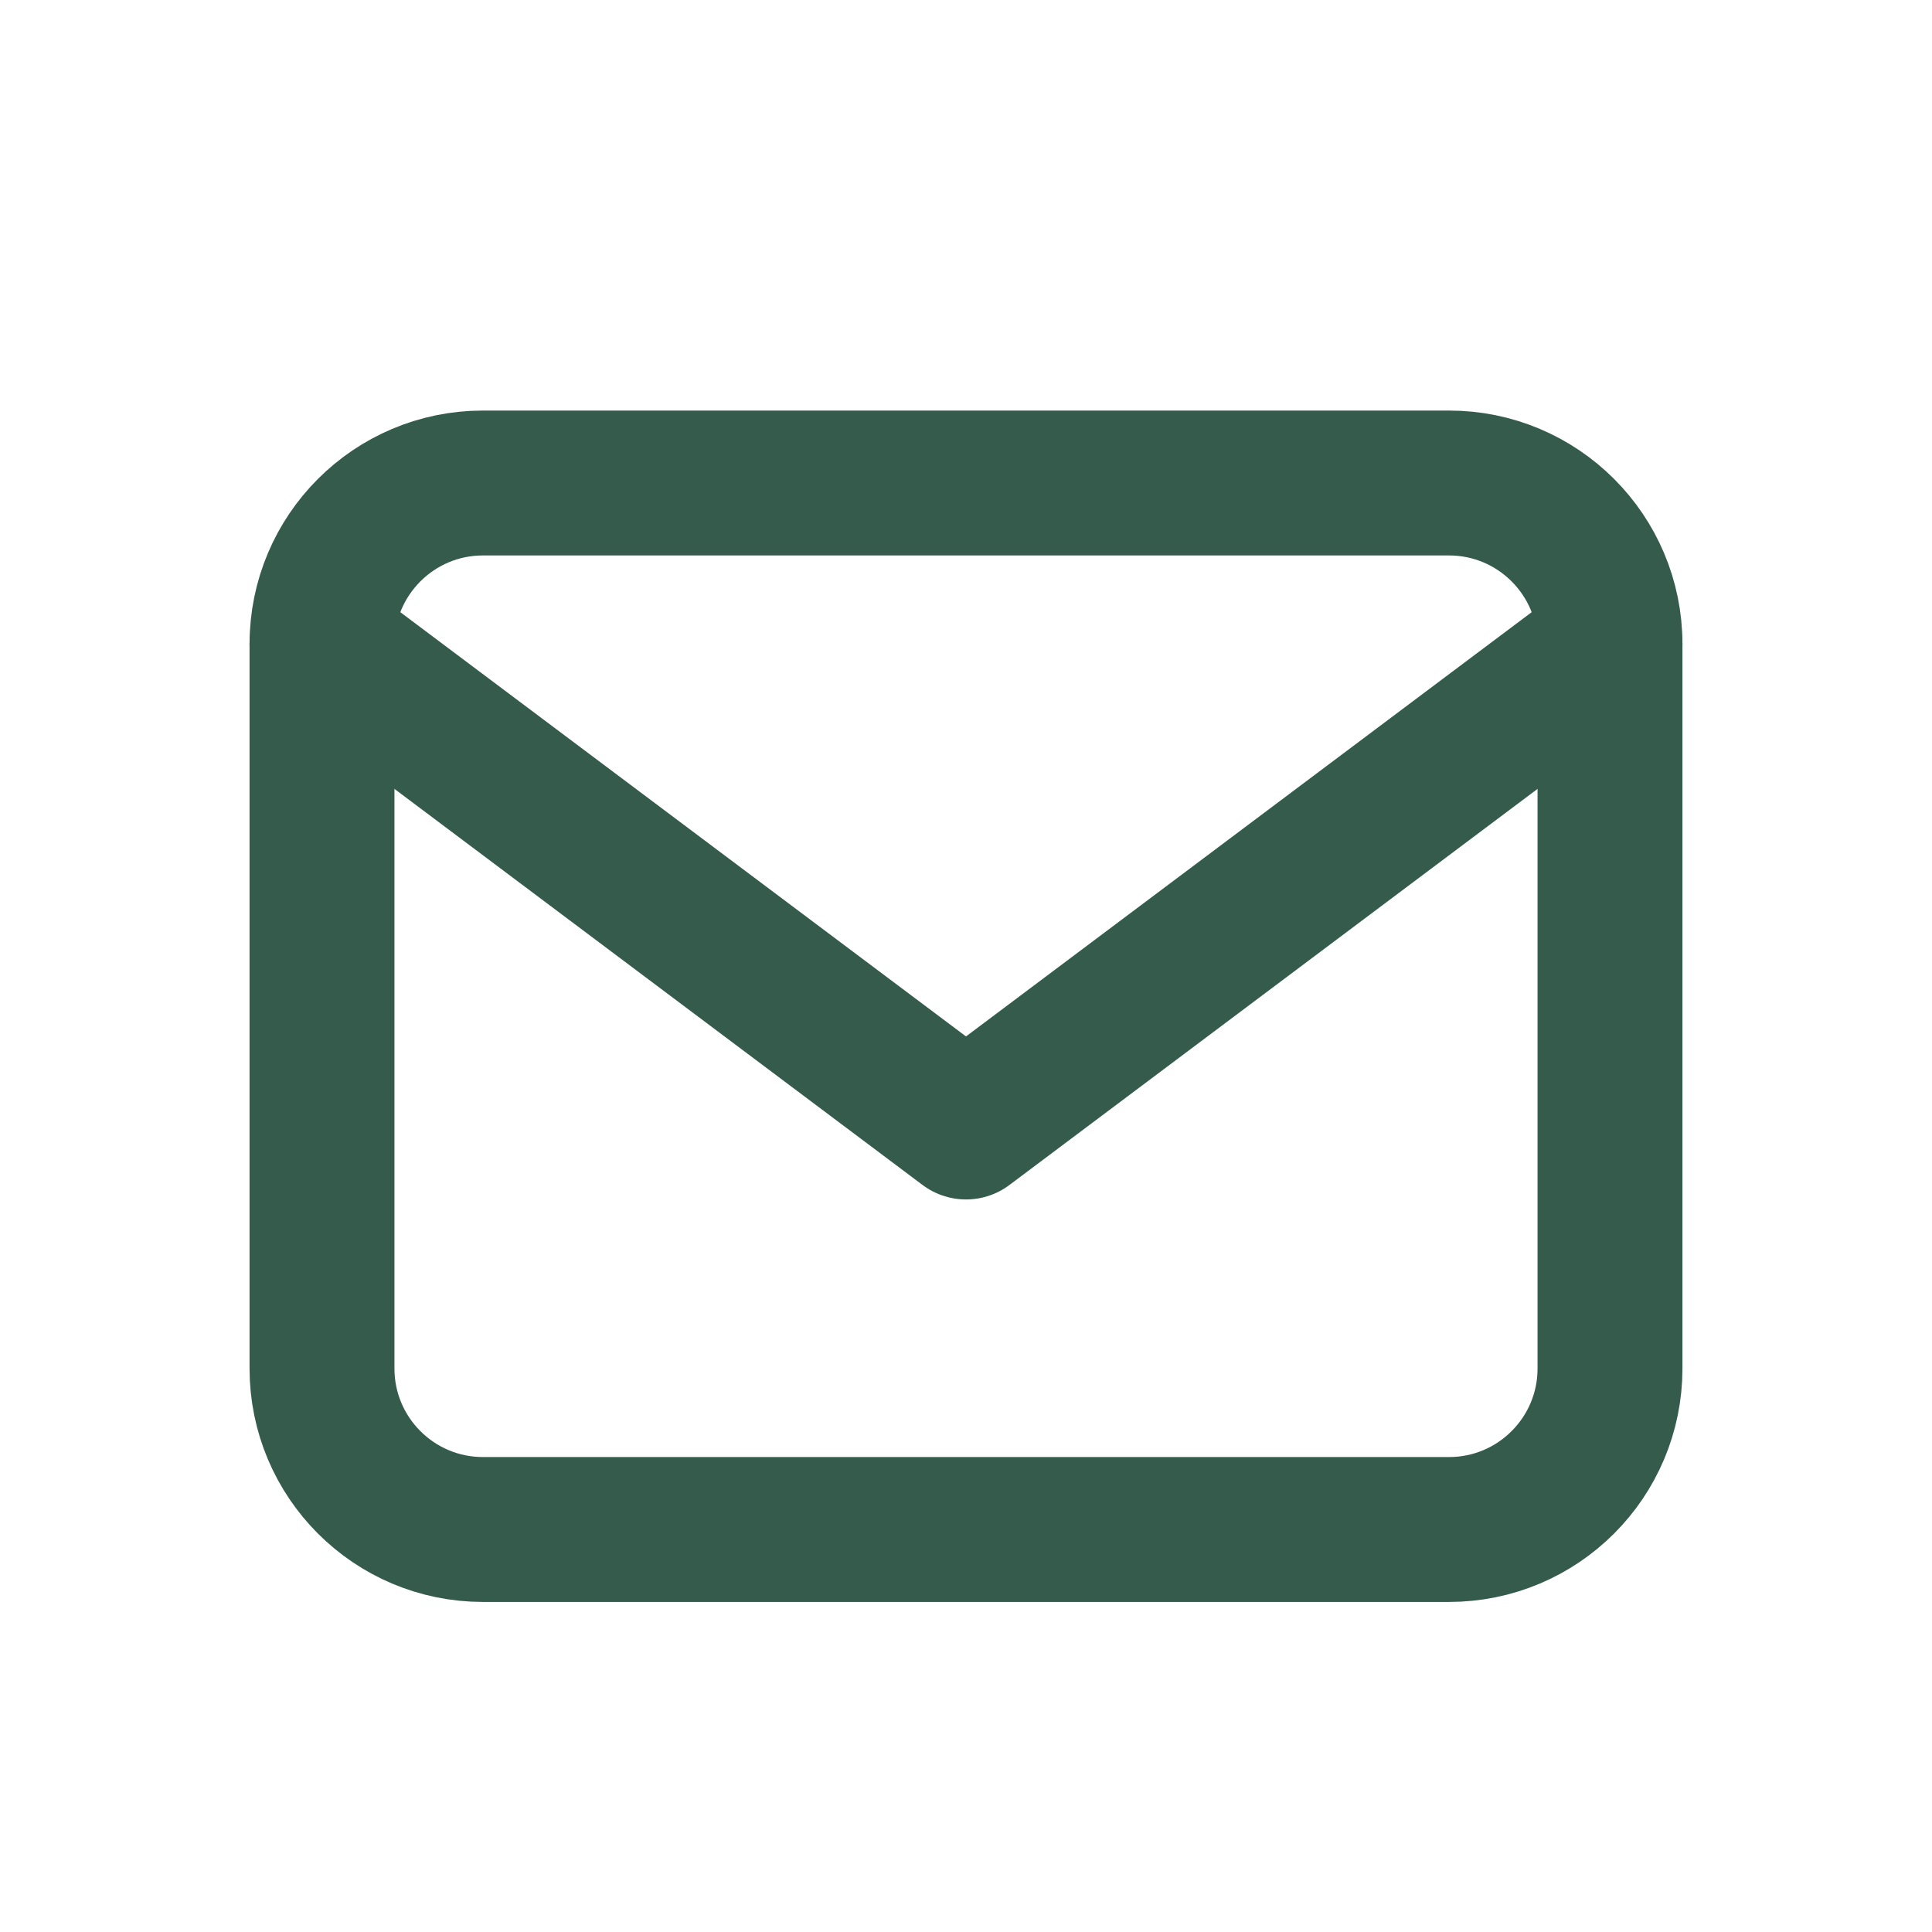
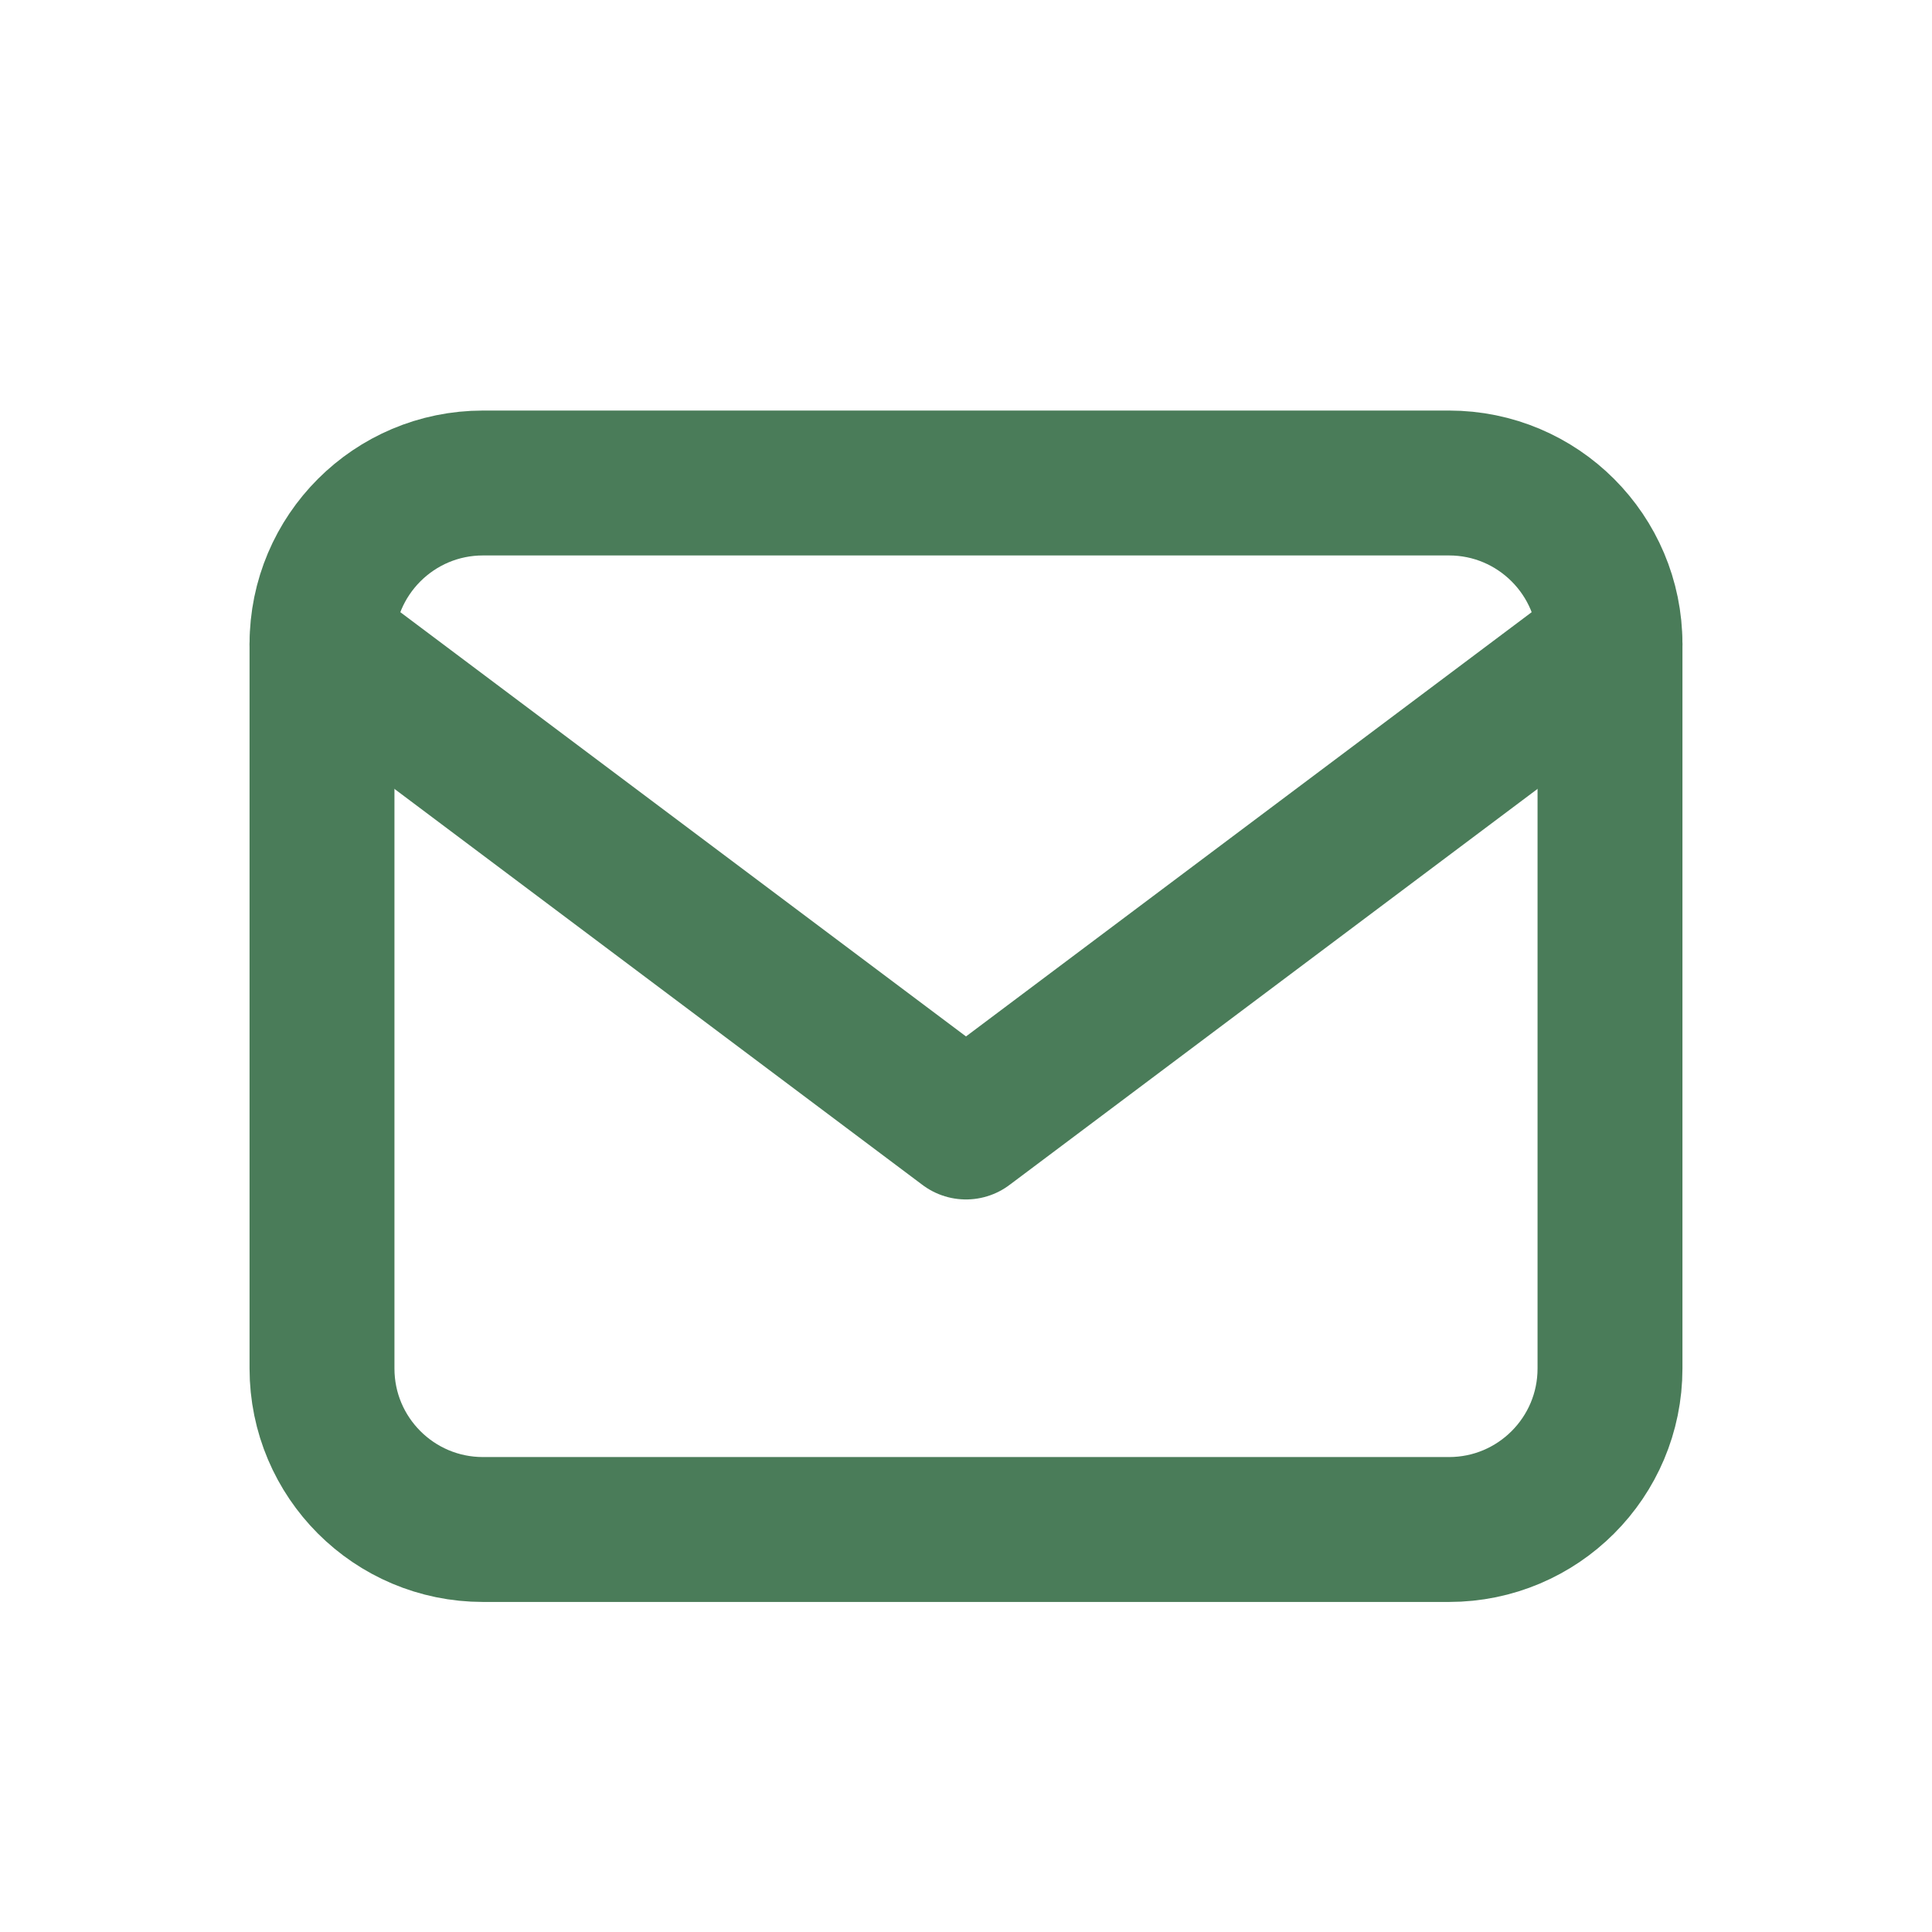
- <svg xmlns="http://www.w3.org/2000/svg" viewBox="0 0 24 24" fill="none" stroke="#355B4C" stroke-width="1.8" stroke-linecap="round" stroke-linejoin="round">
+ <svg xmlns="http://www.w3.org/2000/svg" viewBox="0 0 24 24" fill="none" stroke="#4A7C59" stroke-width="1.8" stroke-linecap="round" stroke-linejoin="round">
  <rect x="4" y="6" width="16" height="13" rx="2" />
  <path d="M4 8 L12 14 L20 8" />
</svg>
